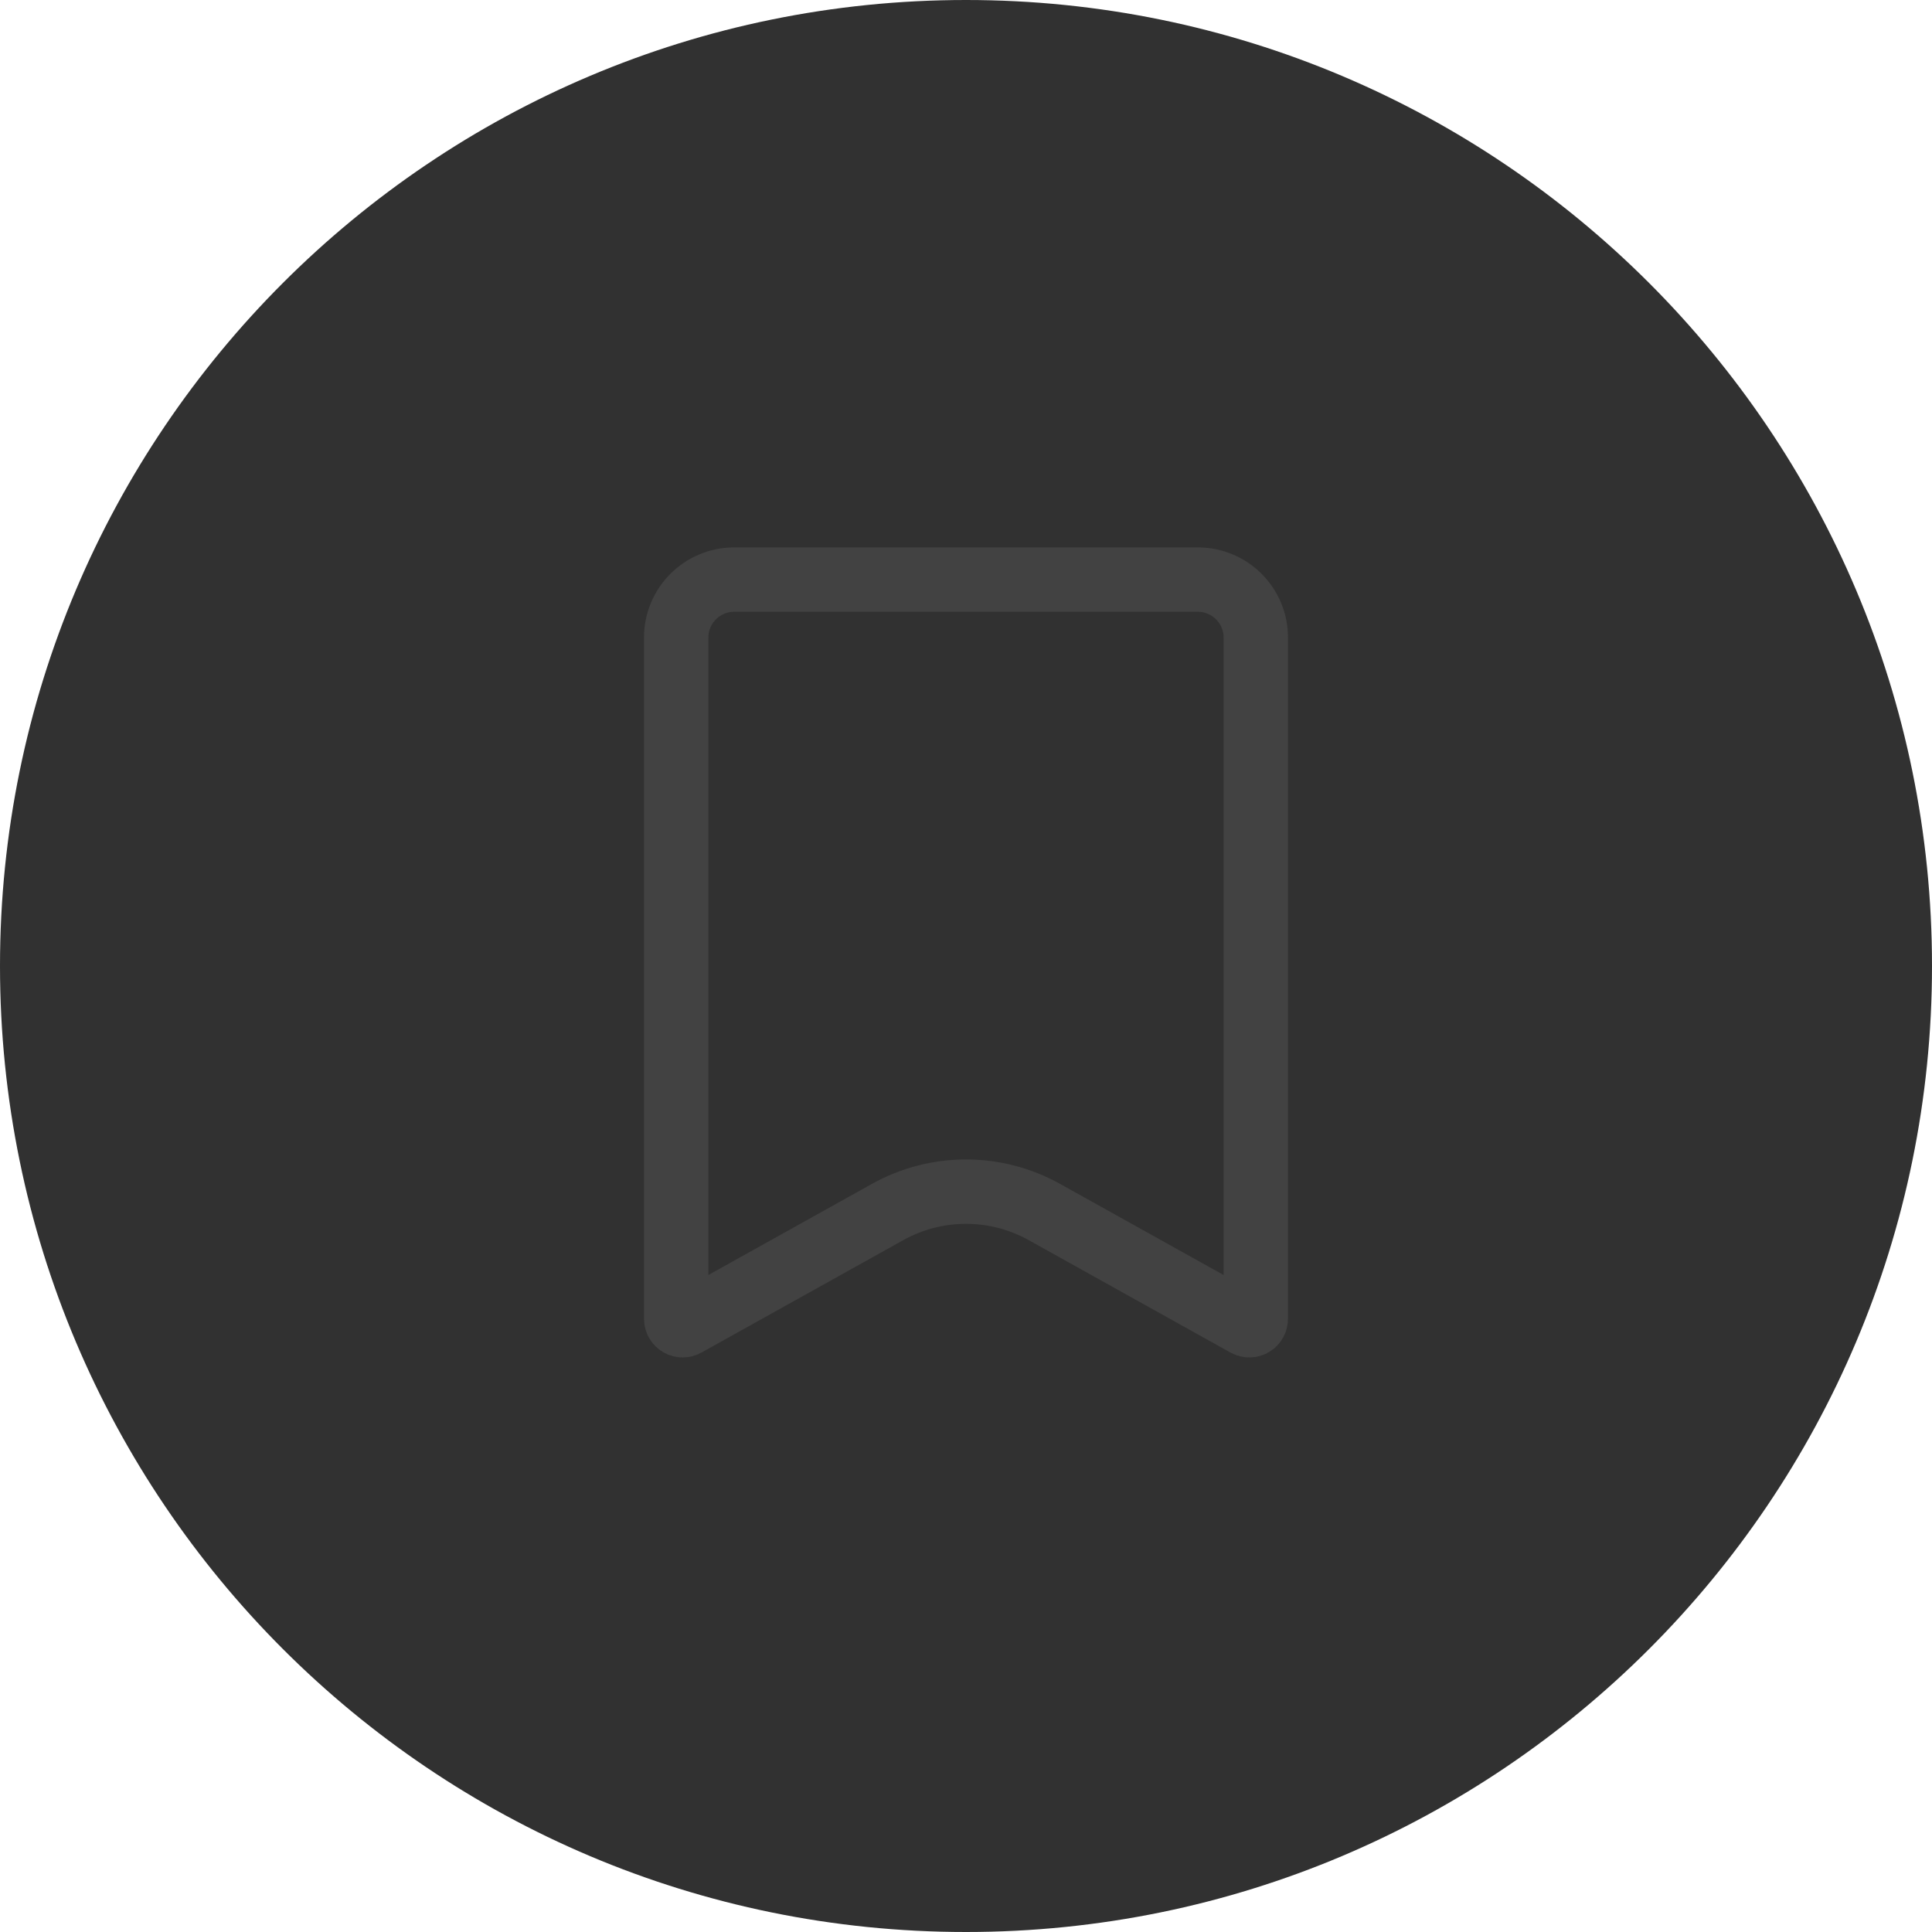
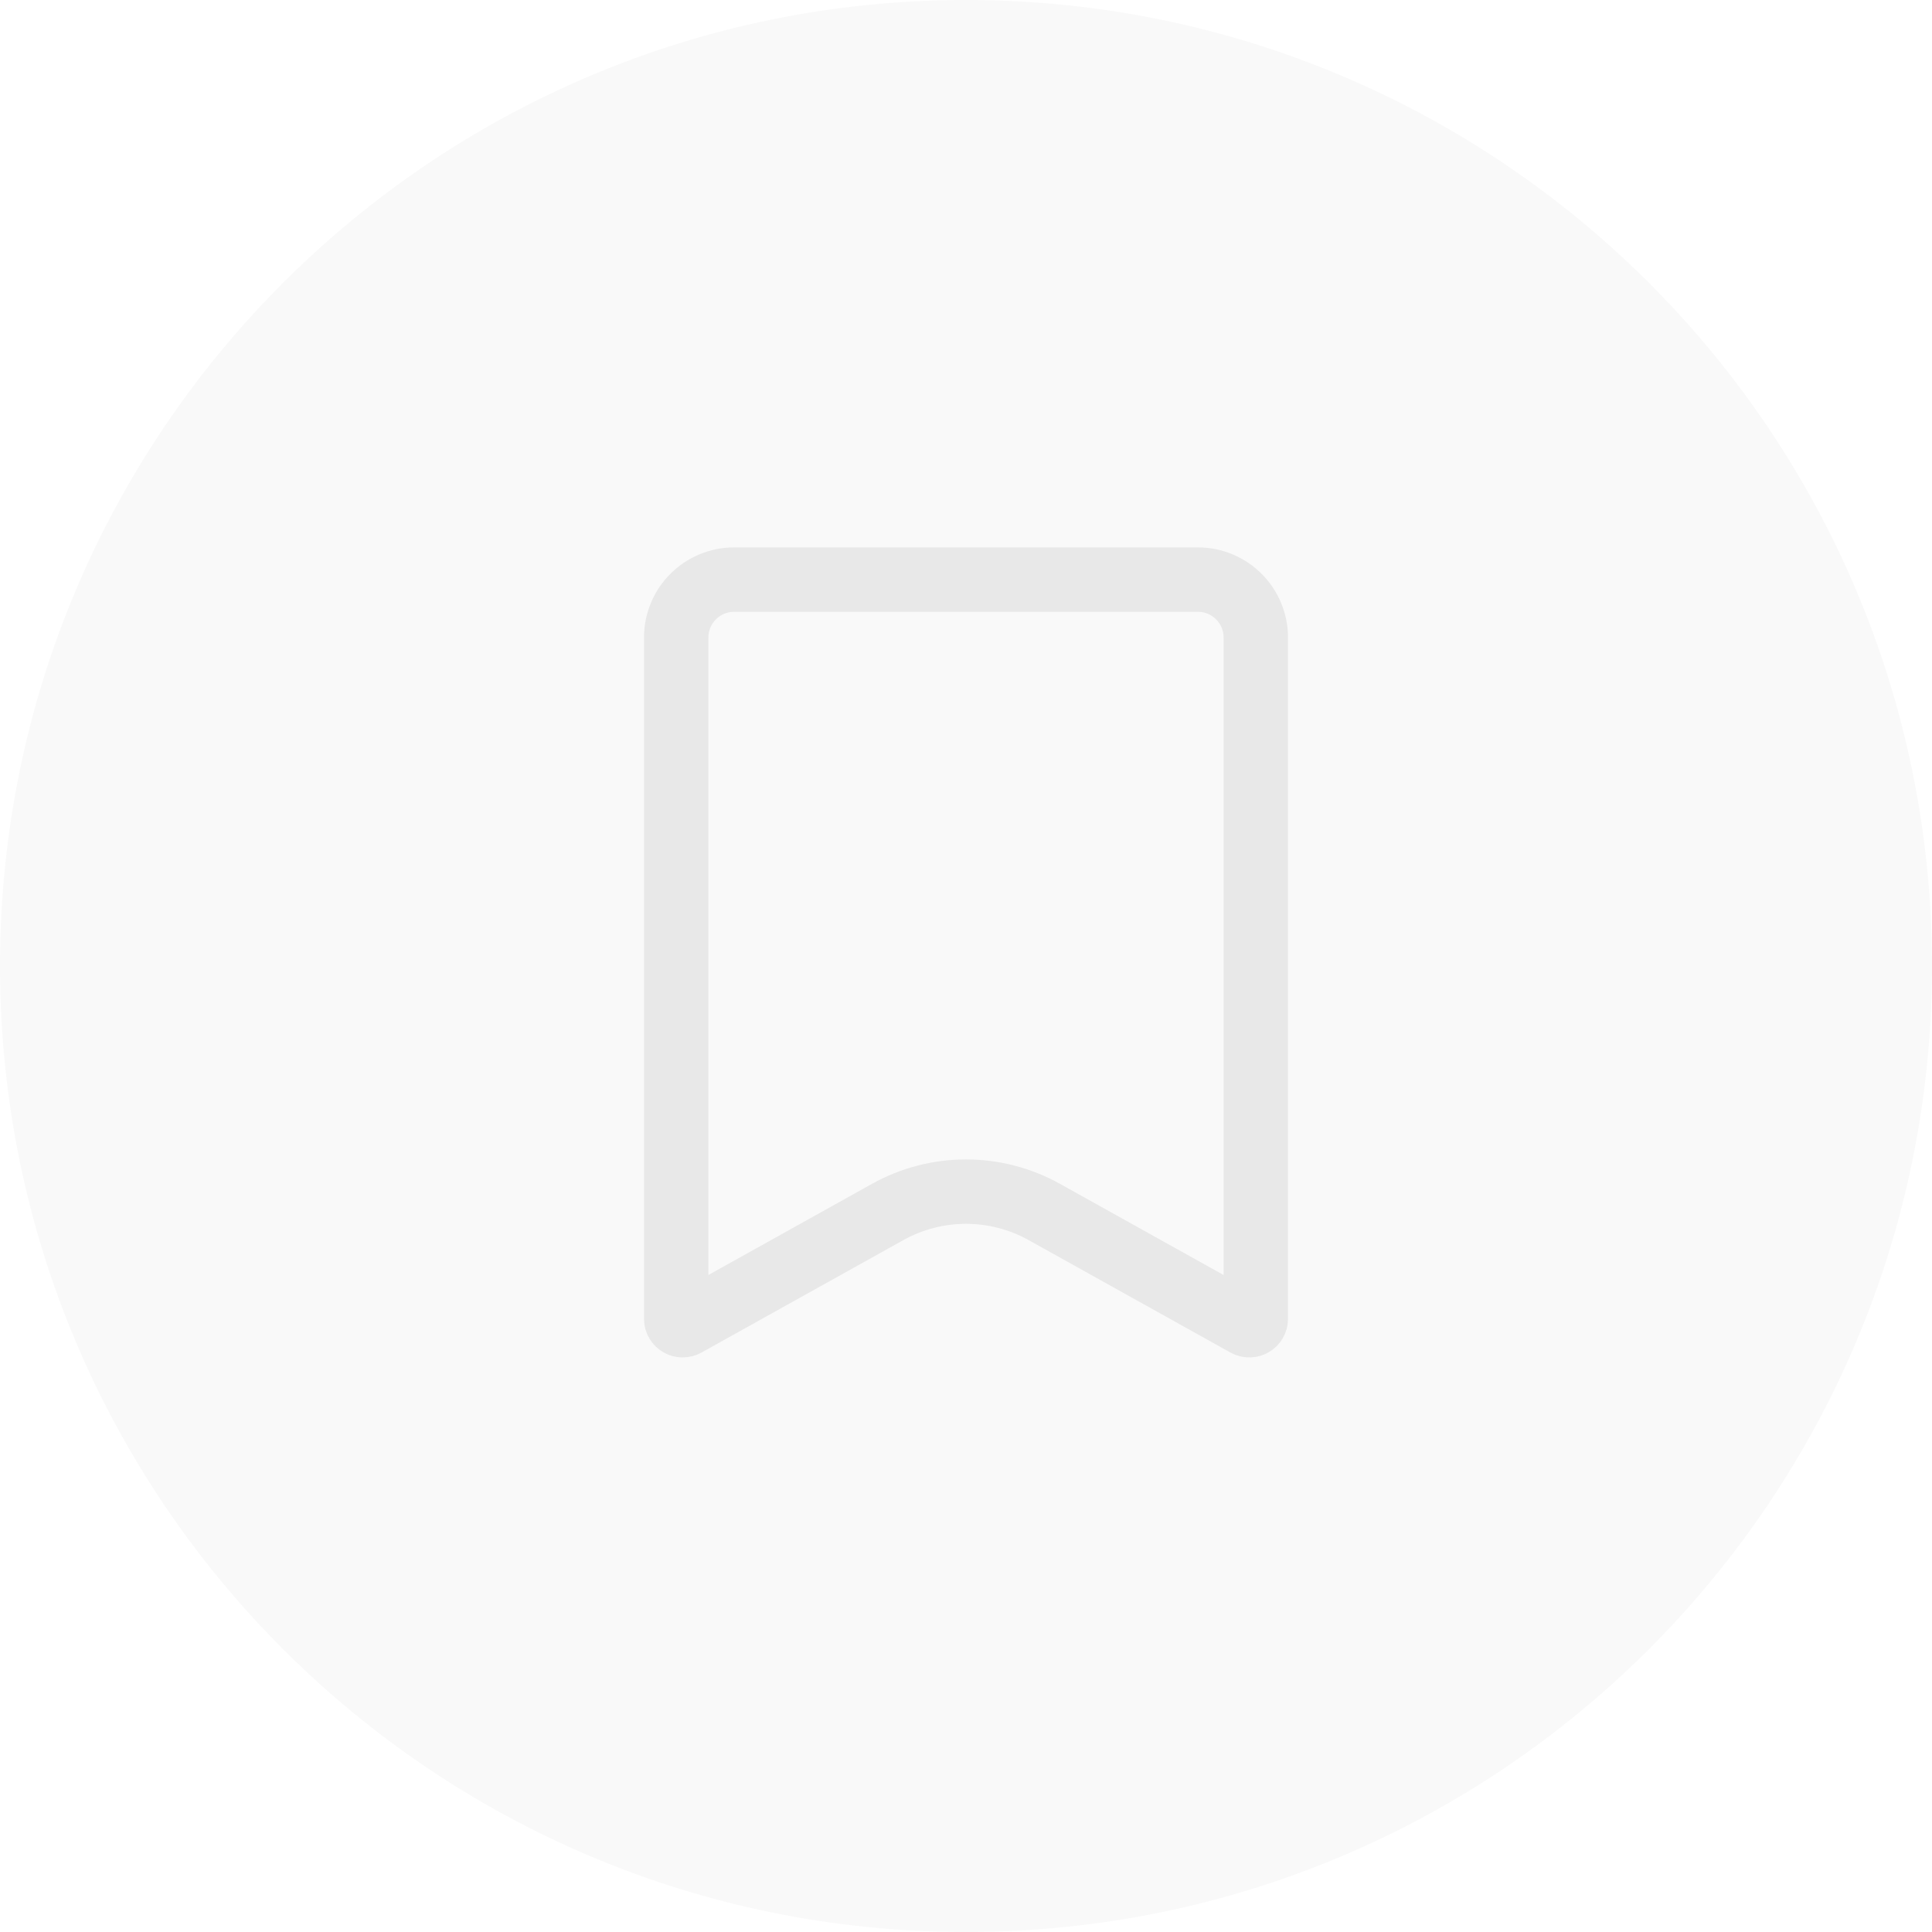
- <svg xmlns="http://www.w3.org/2000/svg" width="30" height="30" fill="none">
-   <rect width="30" height="30" fill="#313131" rx="15" />
-   <path stroke="#424242" d="M10.5 9.9a.9.9 0 0 1 .9-.9h7.2a.9.9 0 0 1 .9.9v10.579a.1.1 0 0 1-.149.087l-3.134-1.746a2.5 2.5 0 0 0-2.434 0l-3.134 1.746a.1.1 0 0 1-.149-.087V9.9Z" />
+ <svg xmlns="http://www.w3.org/2000/svg" width="30" height="30" viewBox="0 0 30 30" fill="none">
+   <rect width="30" height="30" rx="15" fill="#F9F9F9" />
+   <path d="M10.5 9.9C10.5 9.403 10.903 9 11.4 9H18.6C19.097 9 19.5 9.403 19.5 9.9V20.479C19.5 20.555 19.418 20.603 19.351 20.566L16.217 18.82C15.46 18.398 14.54 18.398 13.783 18.82L10.649 20.566C10.582 20.603 10.5 20.555 10.5 20.479V9.9Z" stroke="#E8E8E8" />
</svg>
